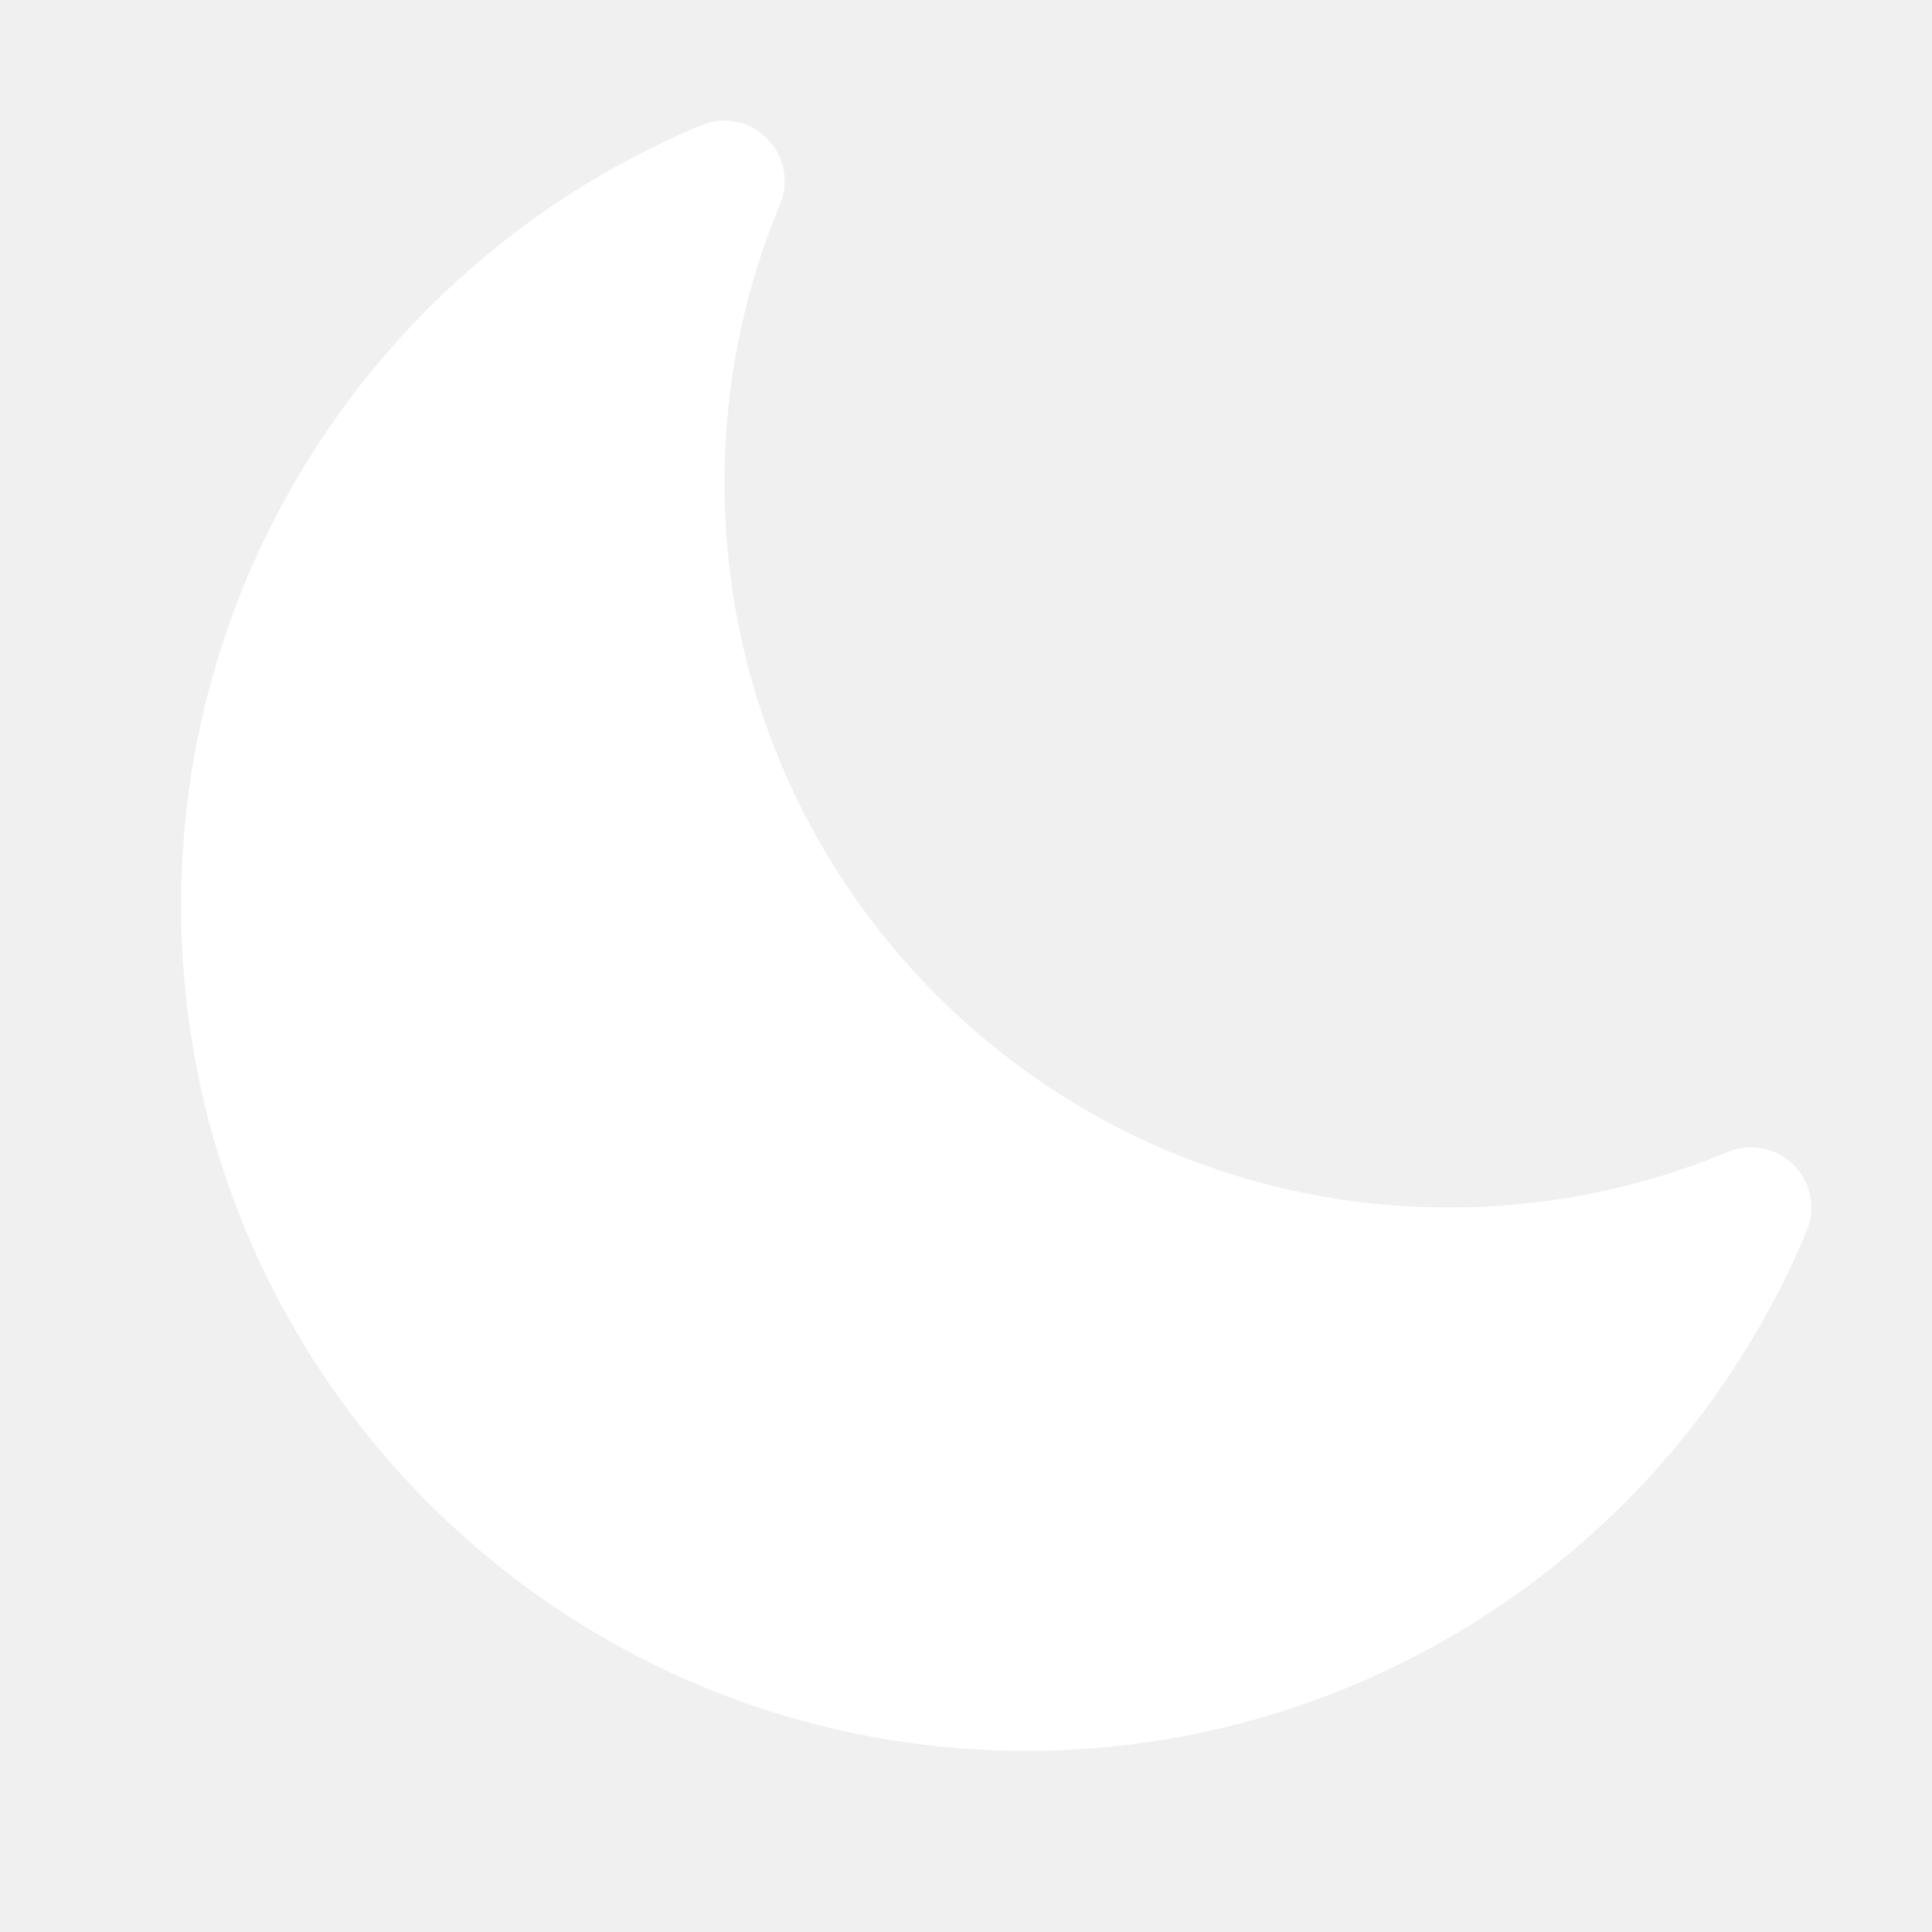
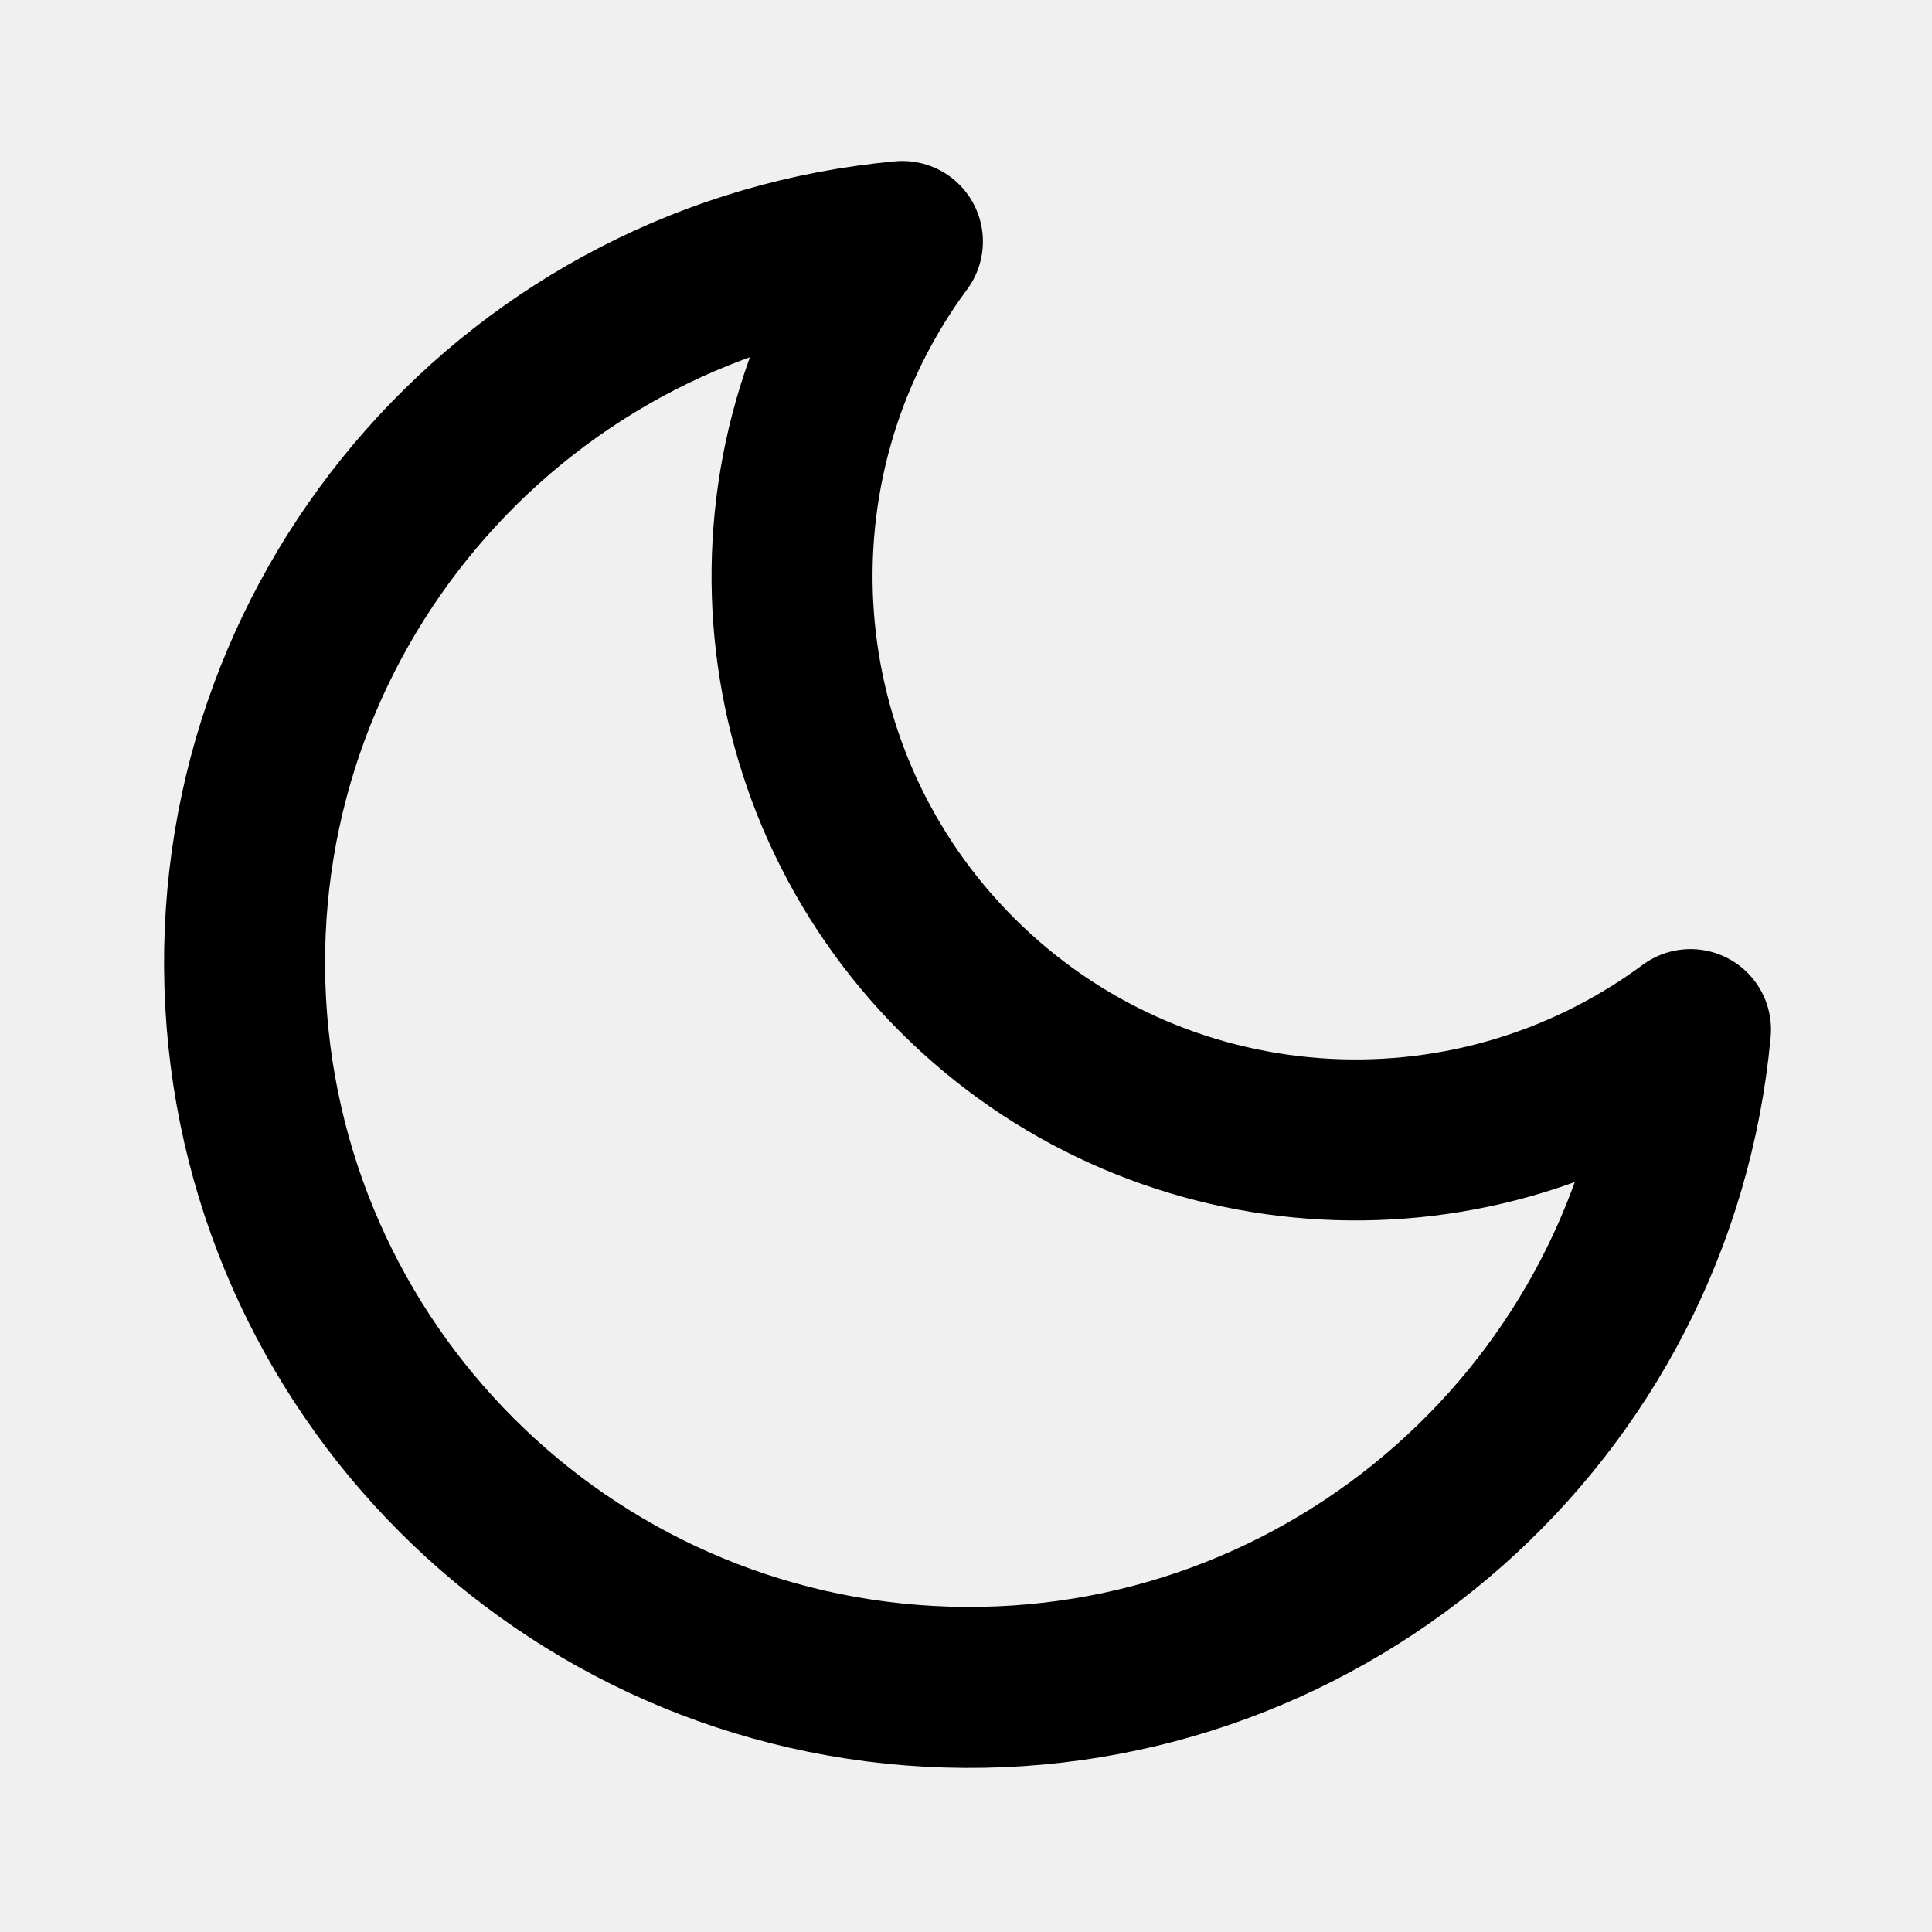
- <svg xmlns="http://www.w3.org/2000/svg" viewBox="0 0 24 24" fill="#fff">
-   <path d="M9.528 1.718a.75.75 0 0 1 .162.819A8.97 8.97 0 0 0 9 6a9 9 0 0 0 9 9 8.97 8.97 0 0 0 3.463-.69.75.75 0 0 1 .981.98 10.503 10.503 0 0 1-9.694 6.46c-5.799 0-10.5-4.7-10.5-10.5 0-4.368 2.667-8.112 6.46-9.694a.75.75 0 0 1 .818.162Z" fill-rule="evenodd" clip-rule="evenodd" />
+ <svg xmlns="http://www.w3.org/2000/svg" width="20" height="20" viewBox="0 0 24 24" fill="none">
+   <path d="M21 12.79A9 9 0 1 1 11.21 3 7 7 0 0 0 21 12.79z" stroke="black" stroke-width="2" stroke-linecap="round" stroke-linejoin="round" />
</svg>
